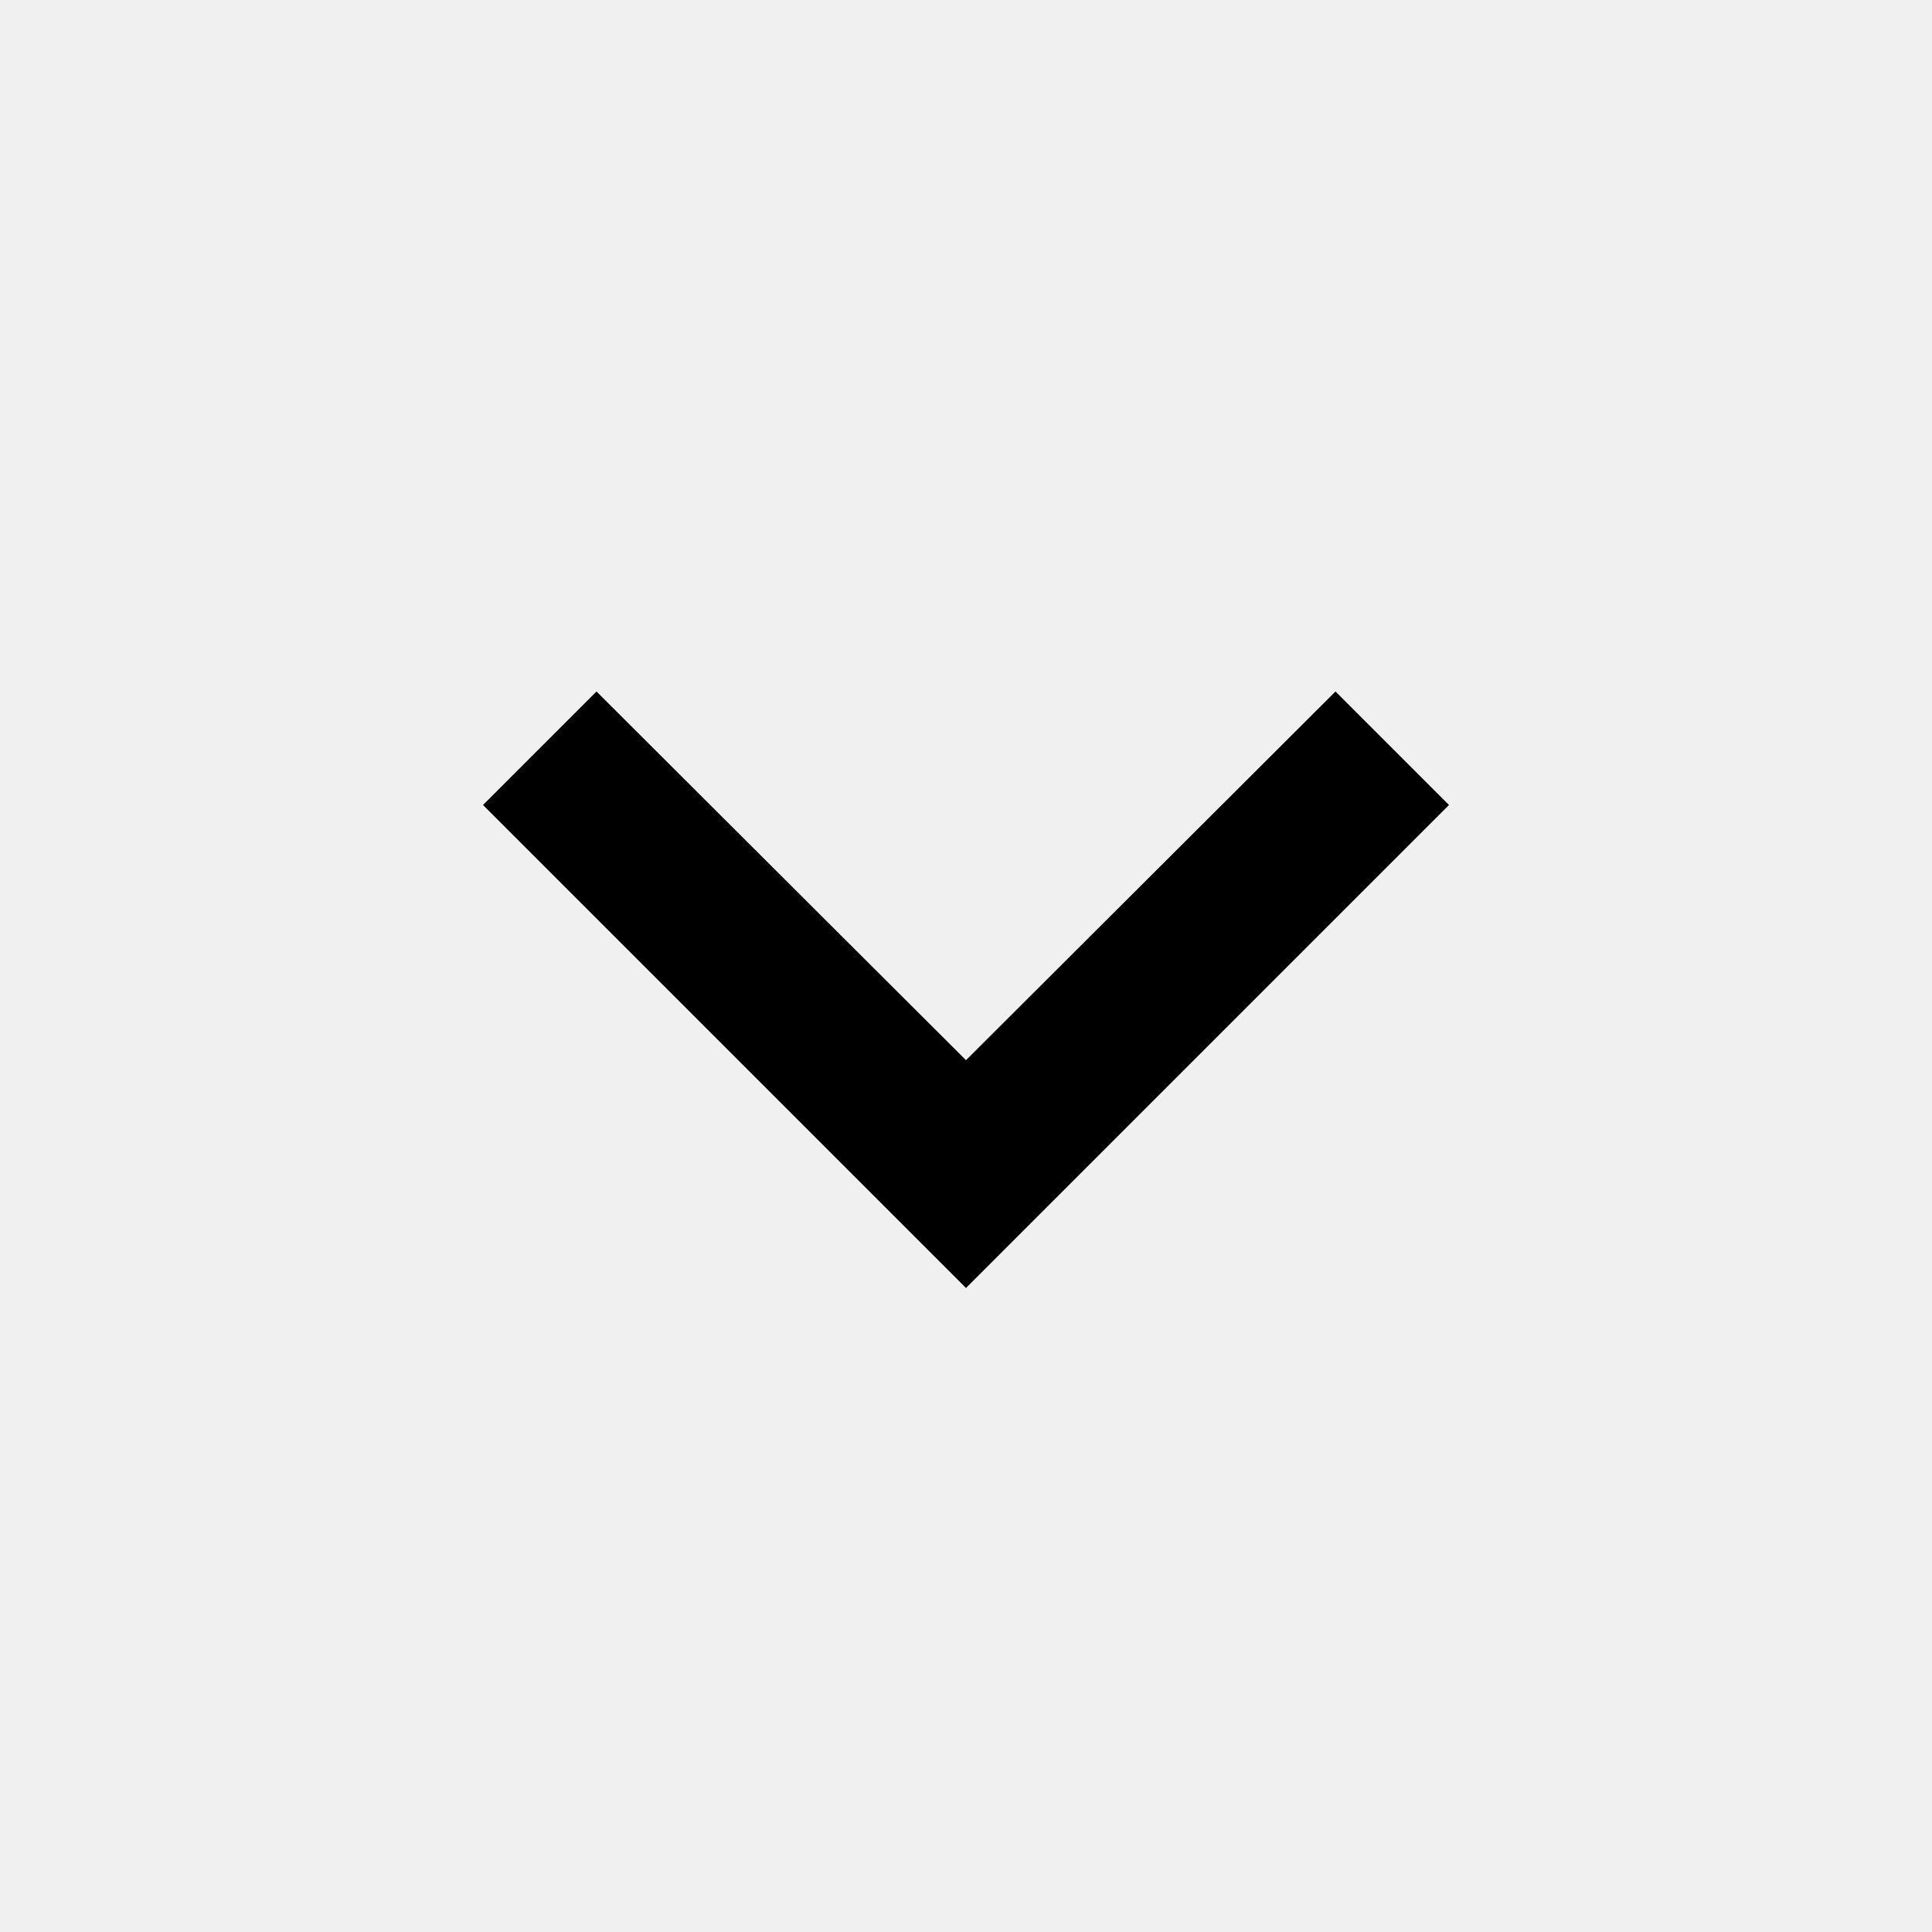
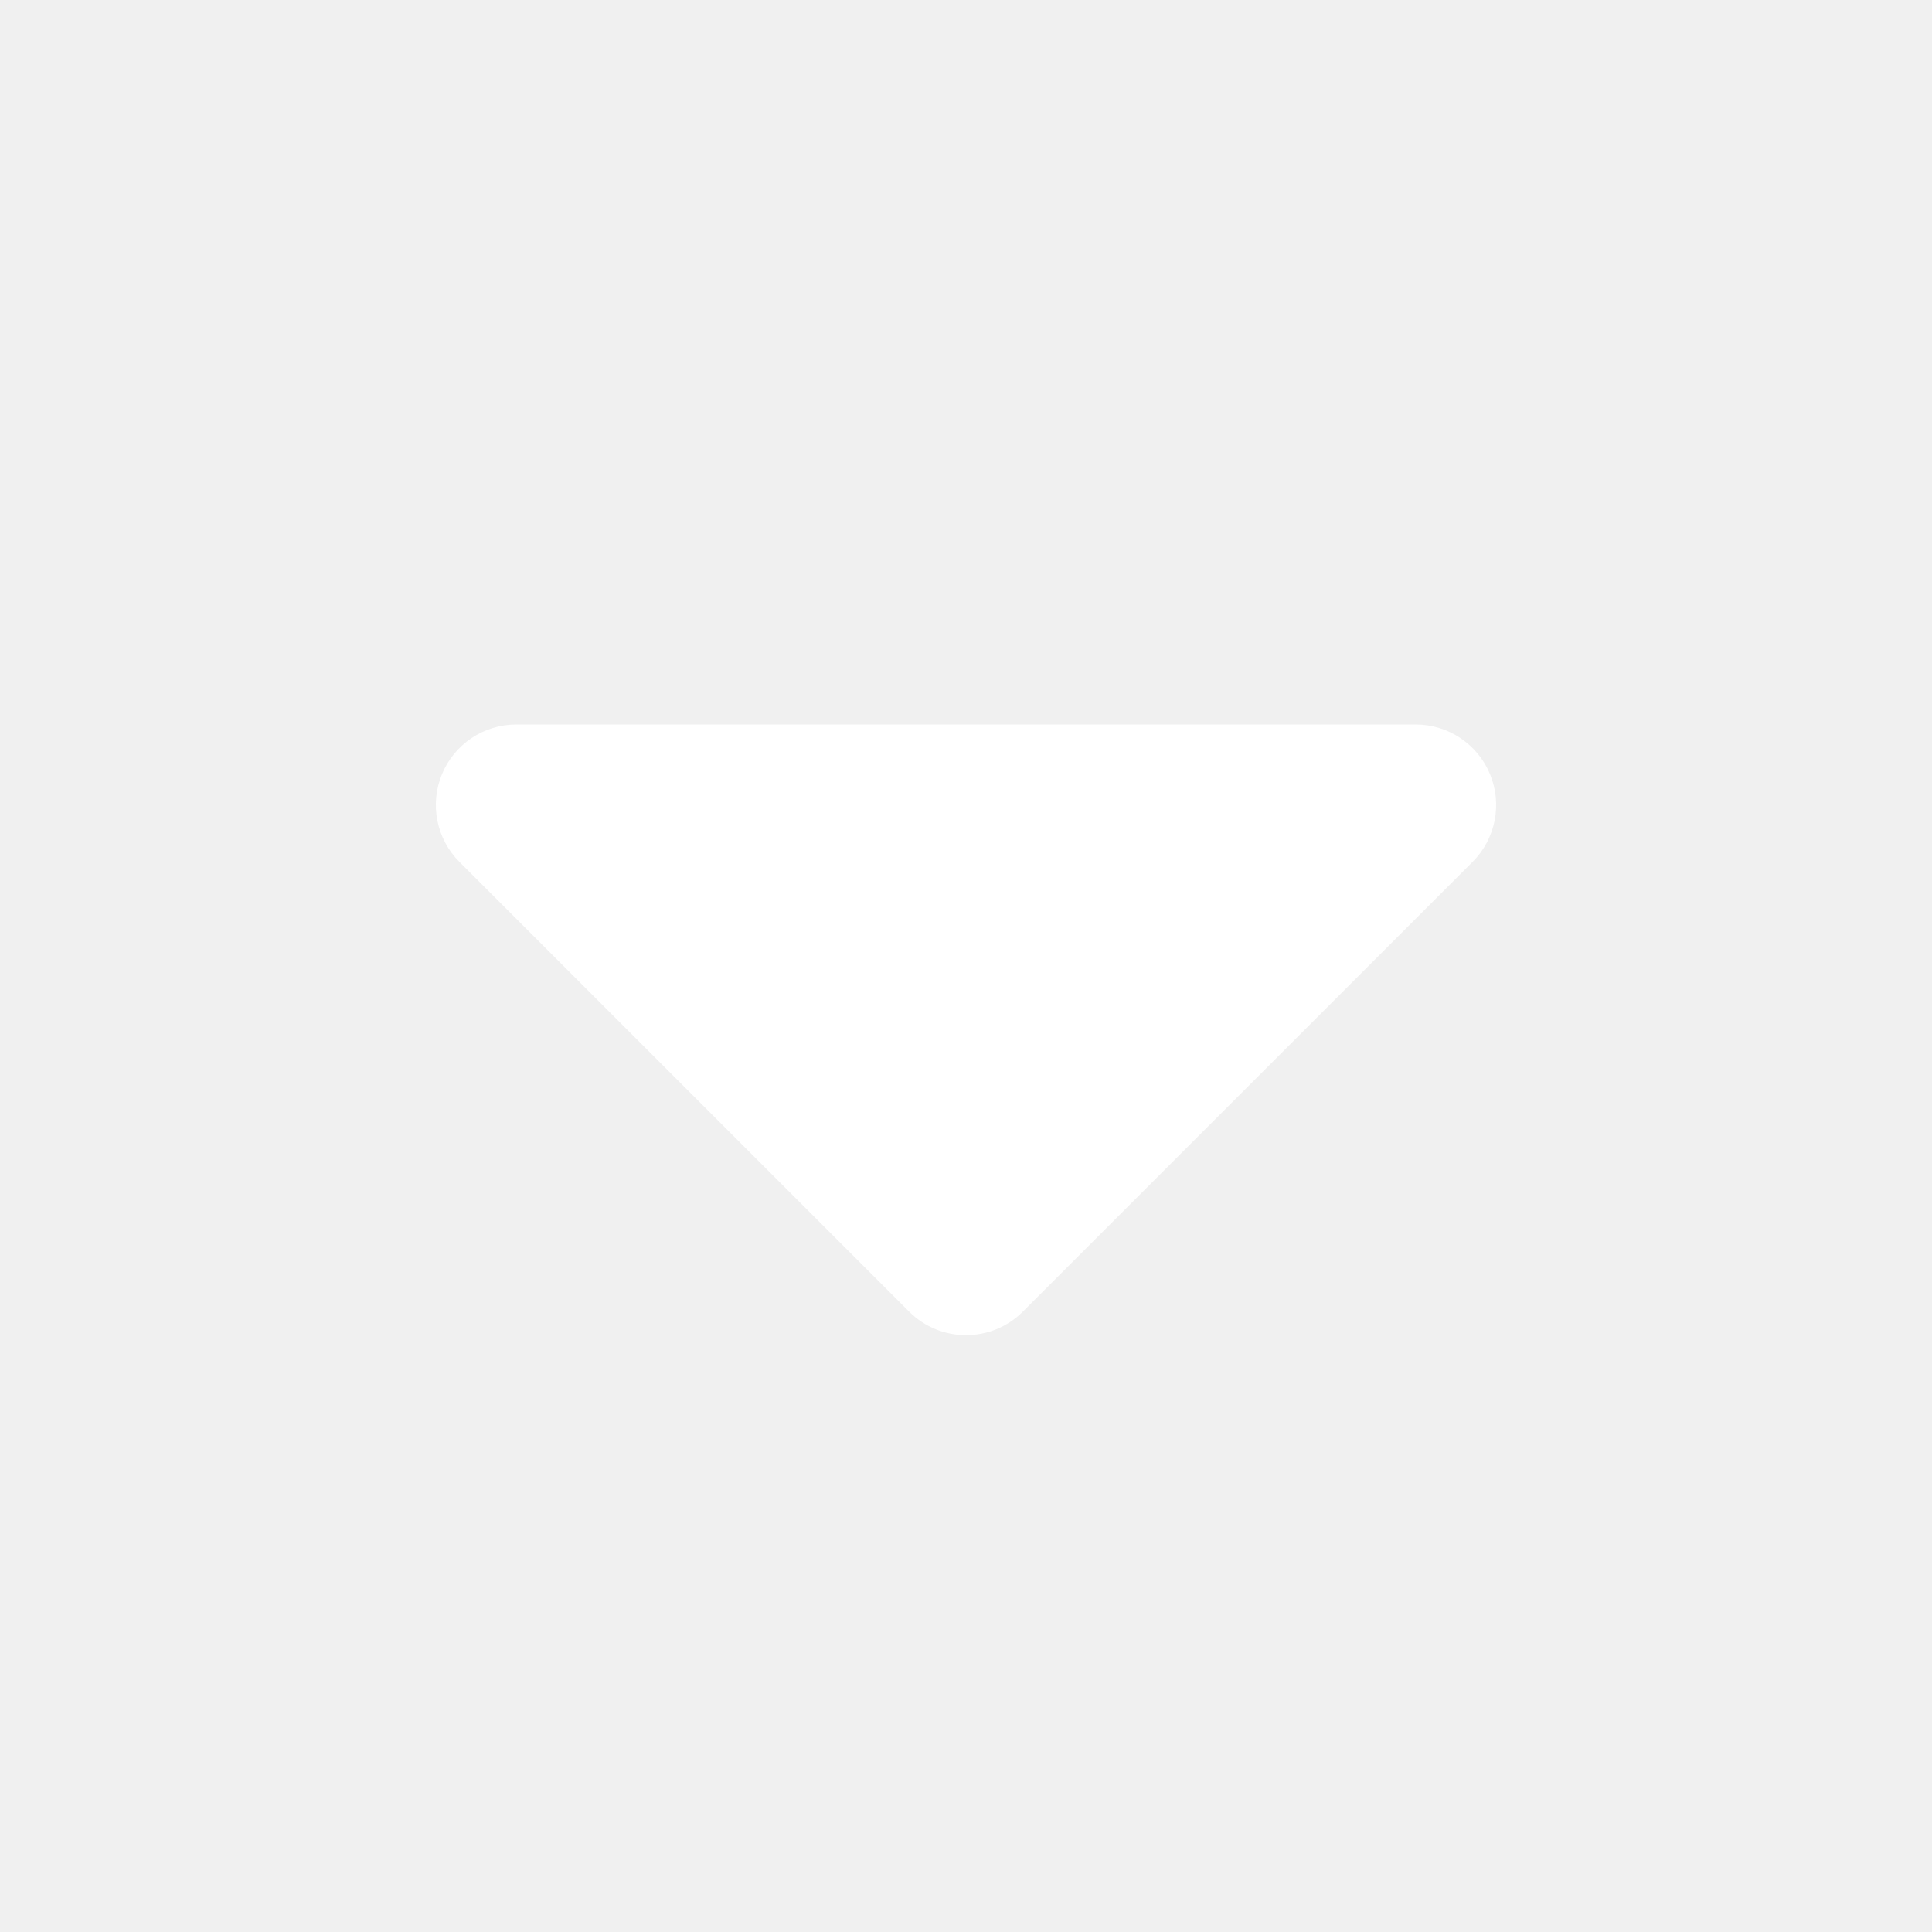
- <svg xmlns="http://www.w3.org/2000/svg" width="24" height="24" viewBox="0 0 24 24">
-   <path d="M7.41 8.59L12 13.17l4.59-4.58L18 10l-6 6-6-6 1.41-1.41z" />
-   <path fill="none" d="M0 0h24v24H0V0z" />
+ <svg xmlns="http://www.w3.org/2000/svg" version="1.1" width="256" height="256" x="0" y="0" viewBox="0 0 24 24" style="enable-background:new 0 0 512 512" xml:space="preserve">
+   <g>
+     <path d="M6.414,9H17.586a1,1,0,0,1,.707,1.707l-5.586,5.586a1,1,0,0,1-1.414,0L5.707,10.707A1,1,0,0,1,6.414,9Z" fill="#ffffff" data-original="#000000" />
+   </g>
</svg>
